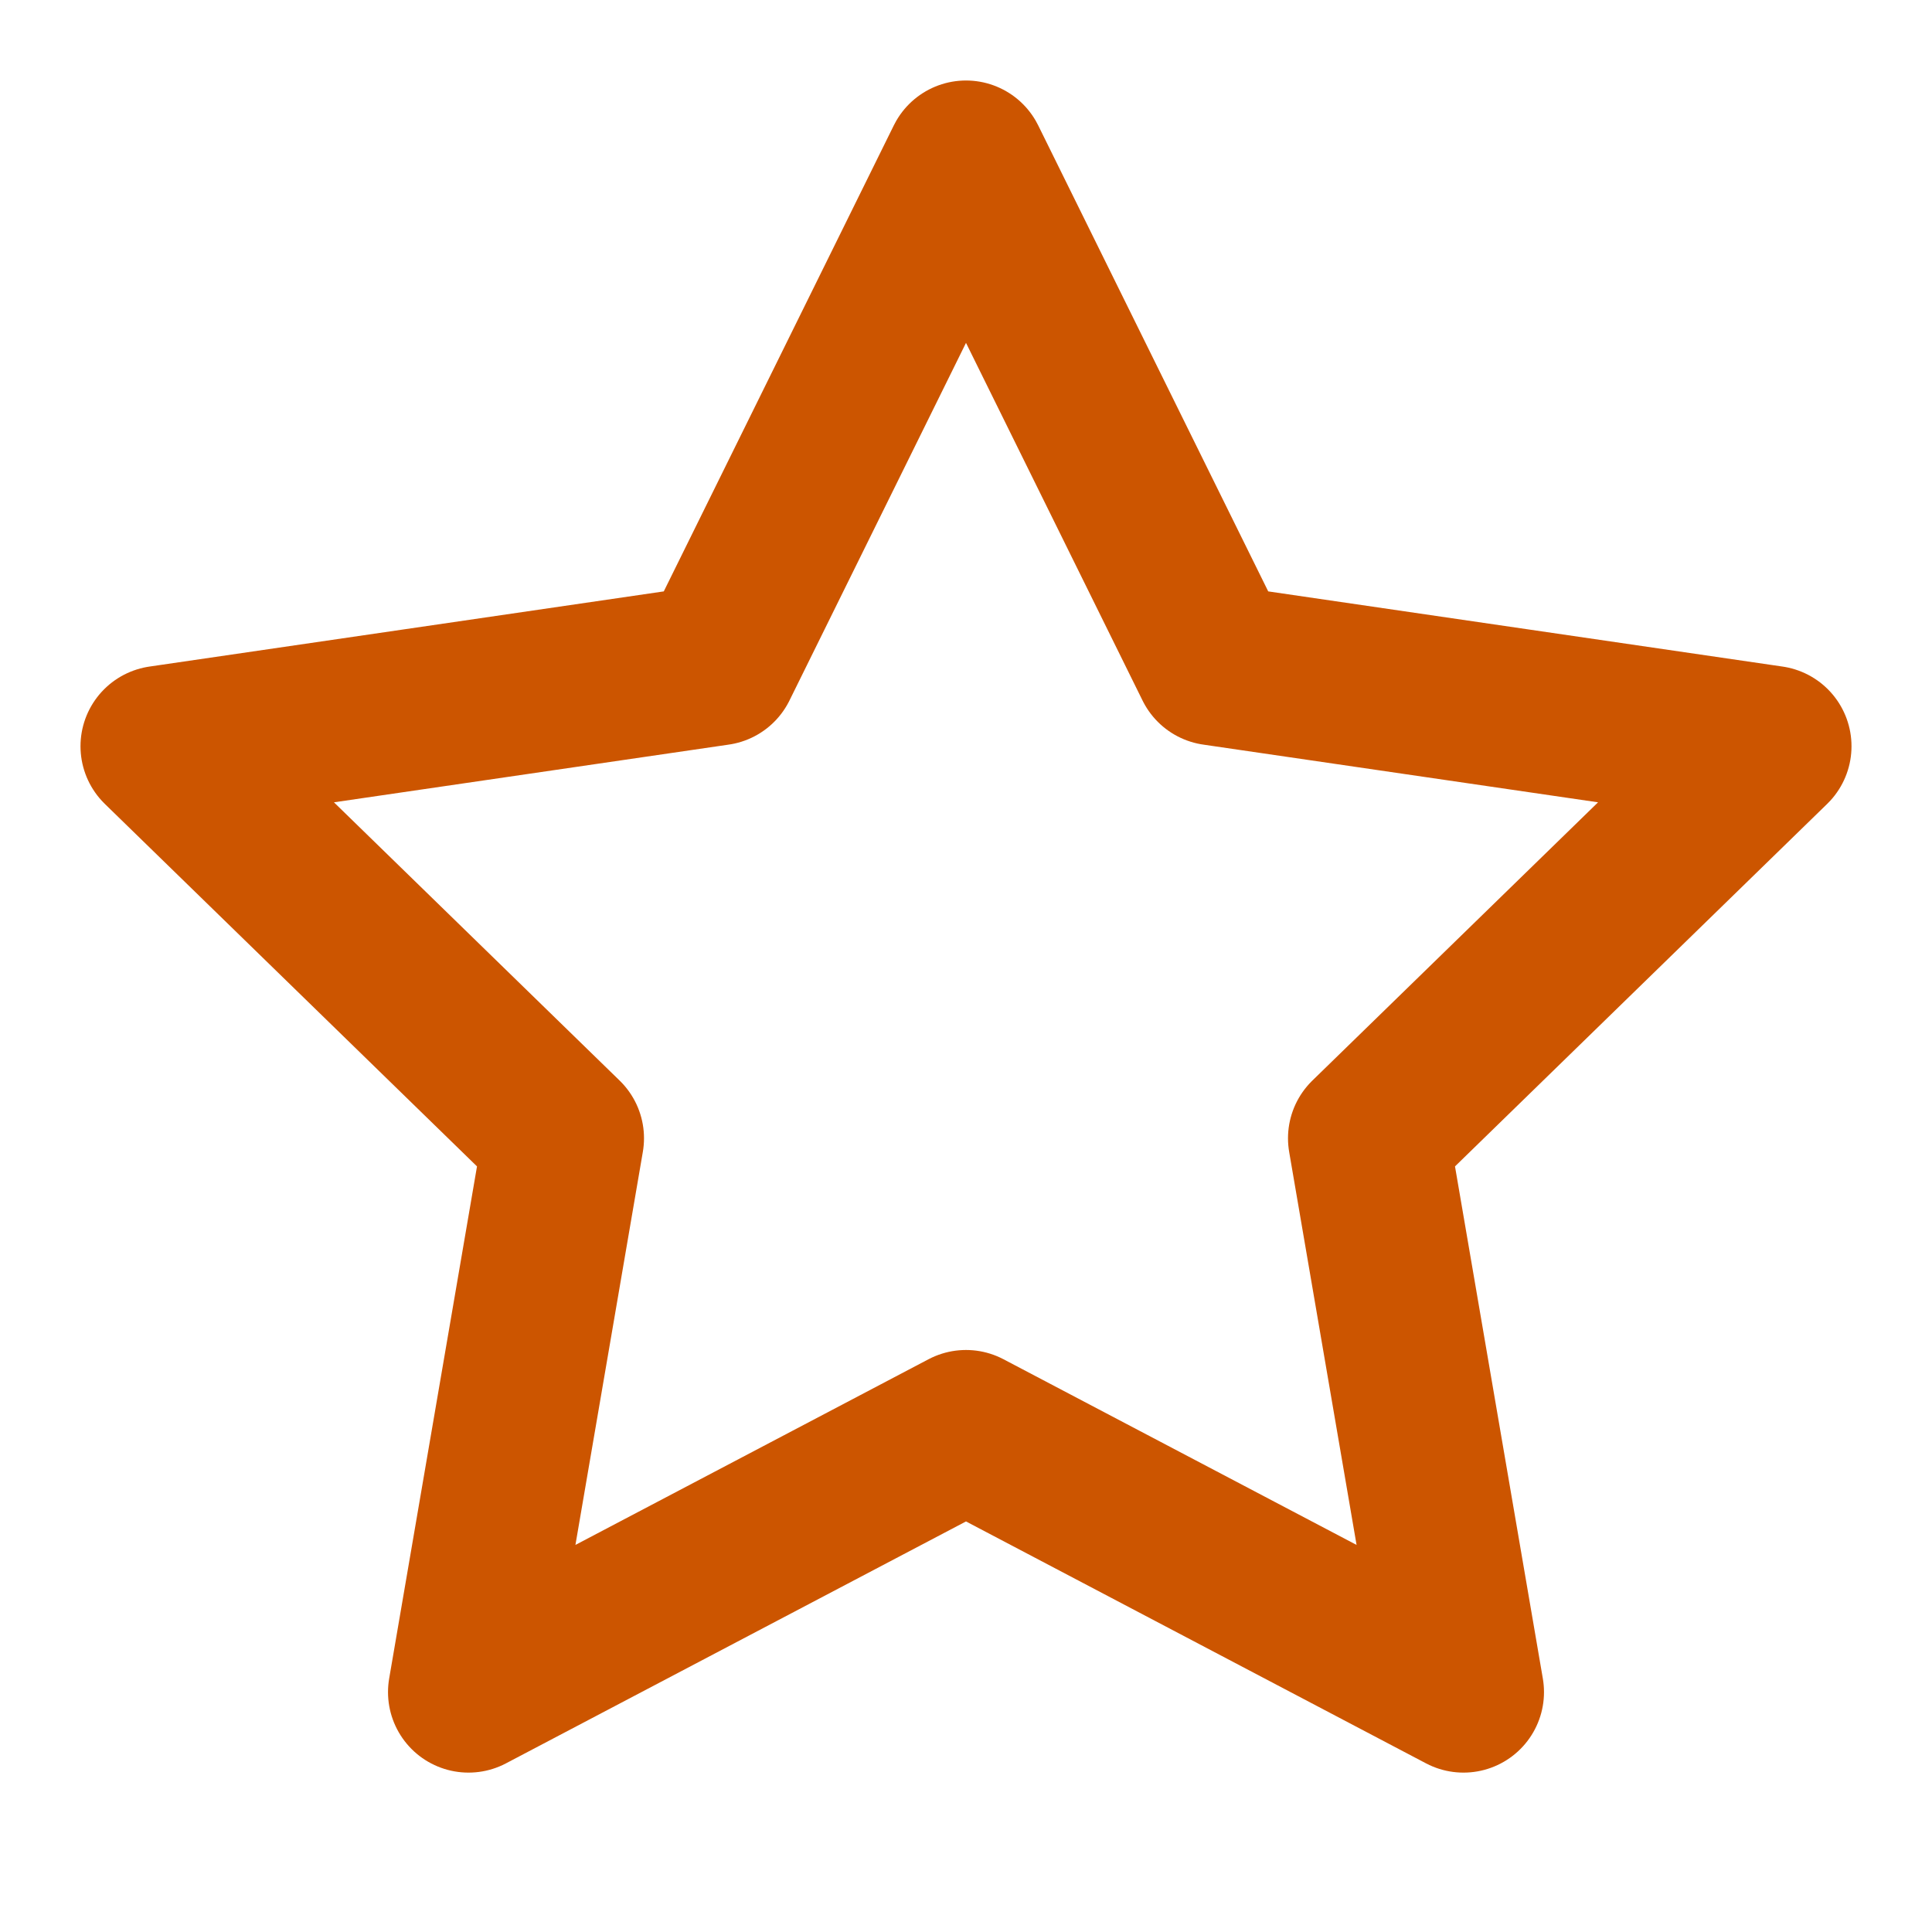
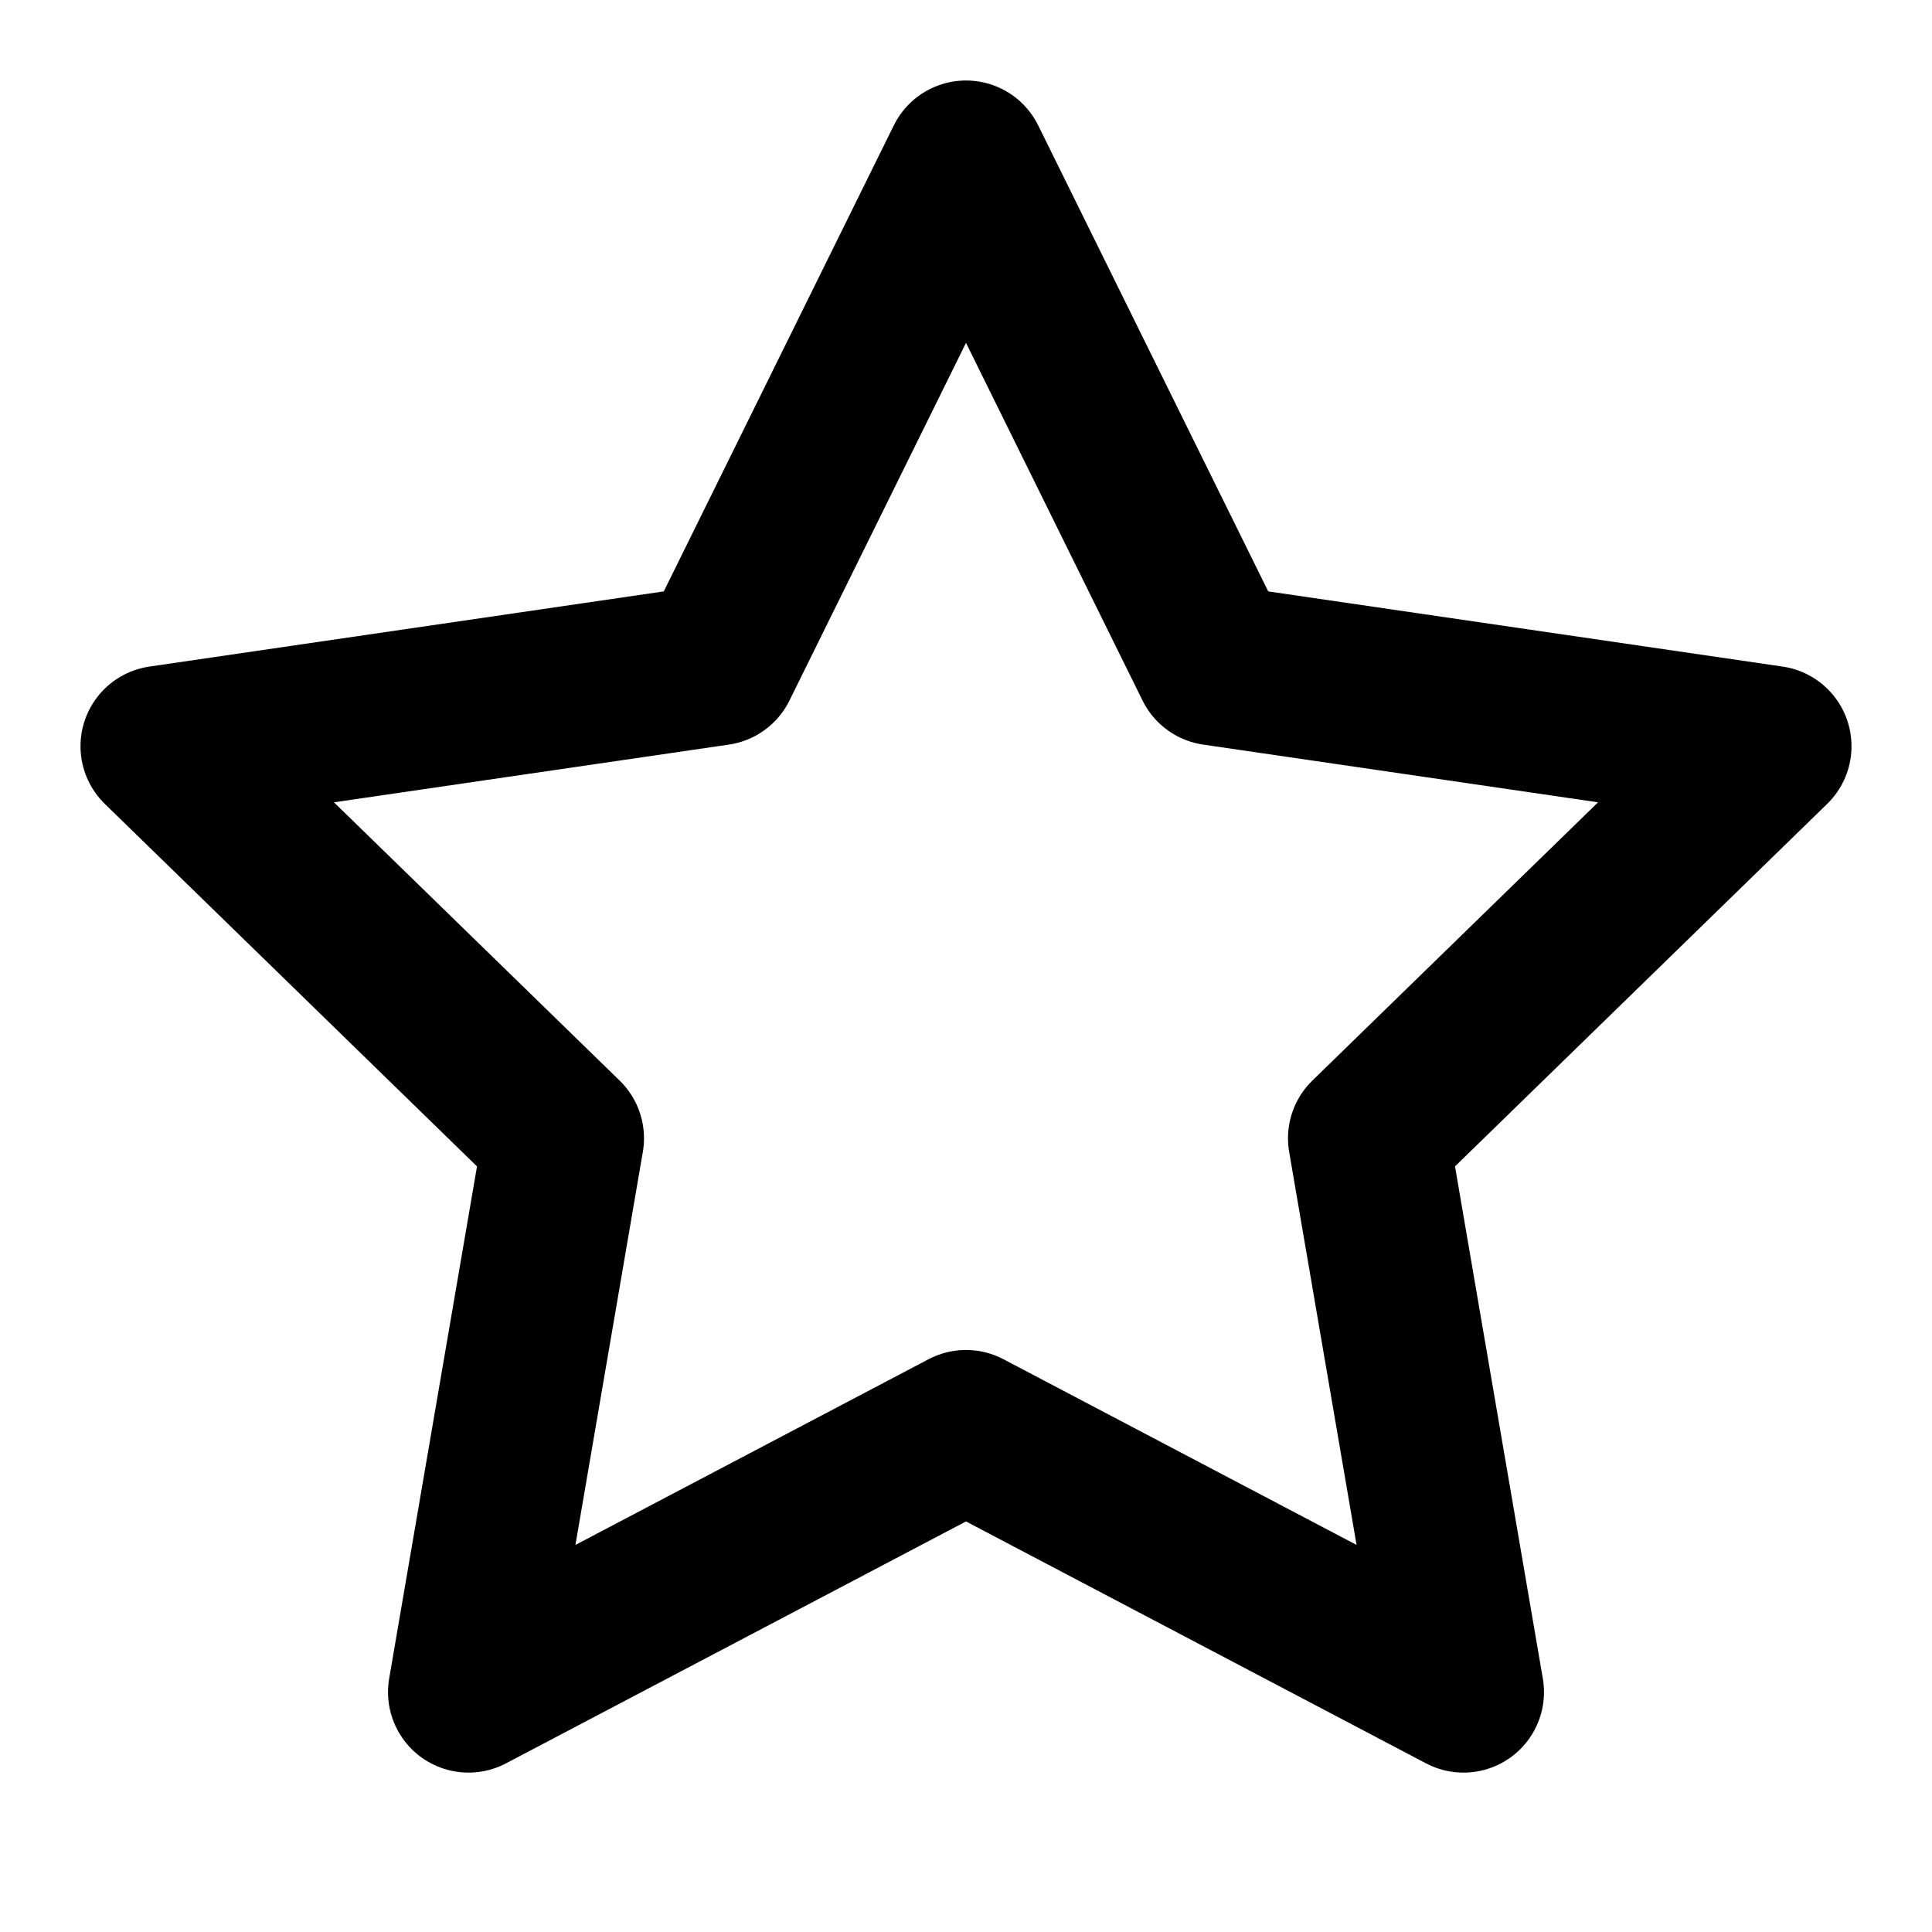
- <svg xmlns="http://www.w3.org/2000/svg" viewBox="0 0 24 24" fill="none" stroke="#CC5500" stroke-width="2" stroke-linecap="round" stroke-linejoin="round">
+ <svg xmlns="http://www.w3.org/2000/svg" width="24" height="24" viewBox="0 0 24 24" fill="none" stroke="currentColor" stroke-width="2" stroke-linecap="round" stroke-linejoin="round">
  <polygon points="12 2 15.09 8.26 22 9.27 17 14.14 18.18 21.02 12 17.77 5.82 21.02 7 14.14 2 9.27 8.91 8.26 12 2" />
</svg>
